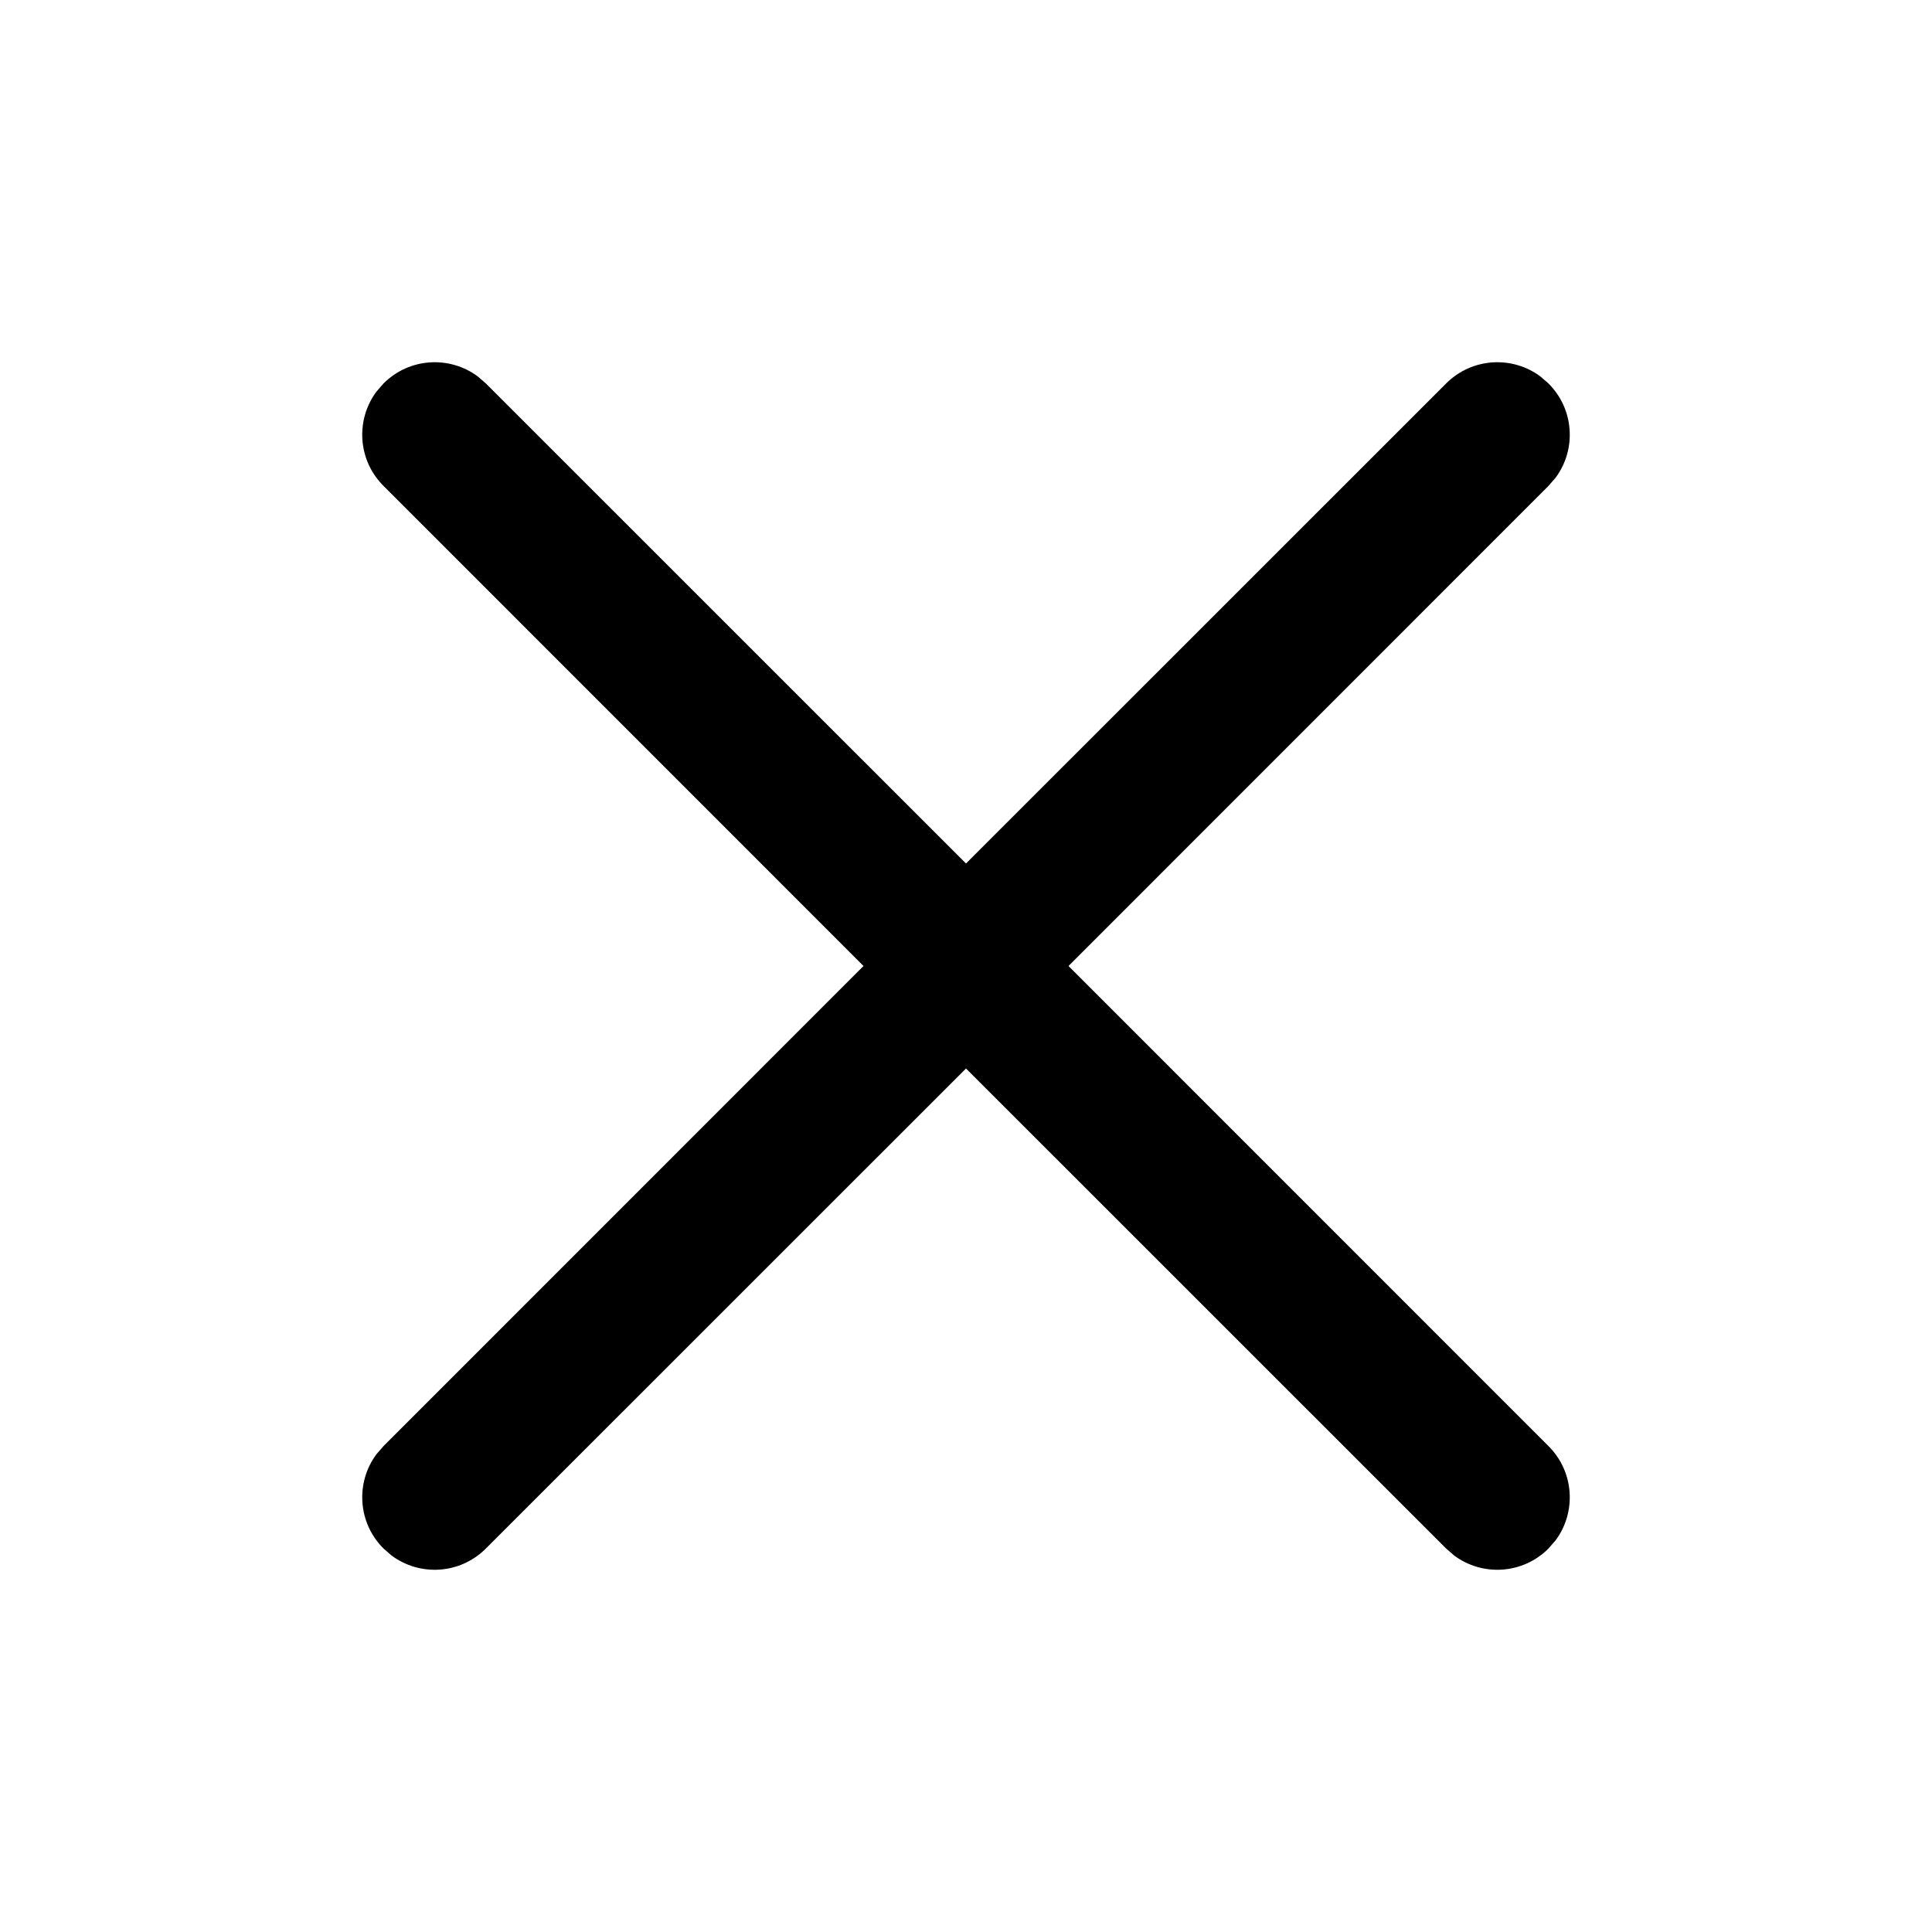
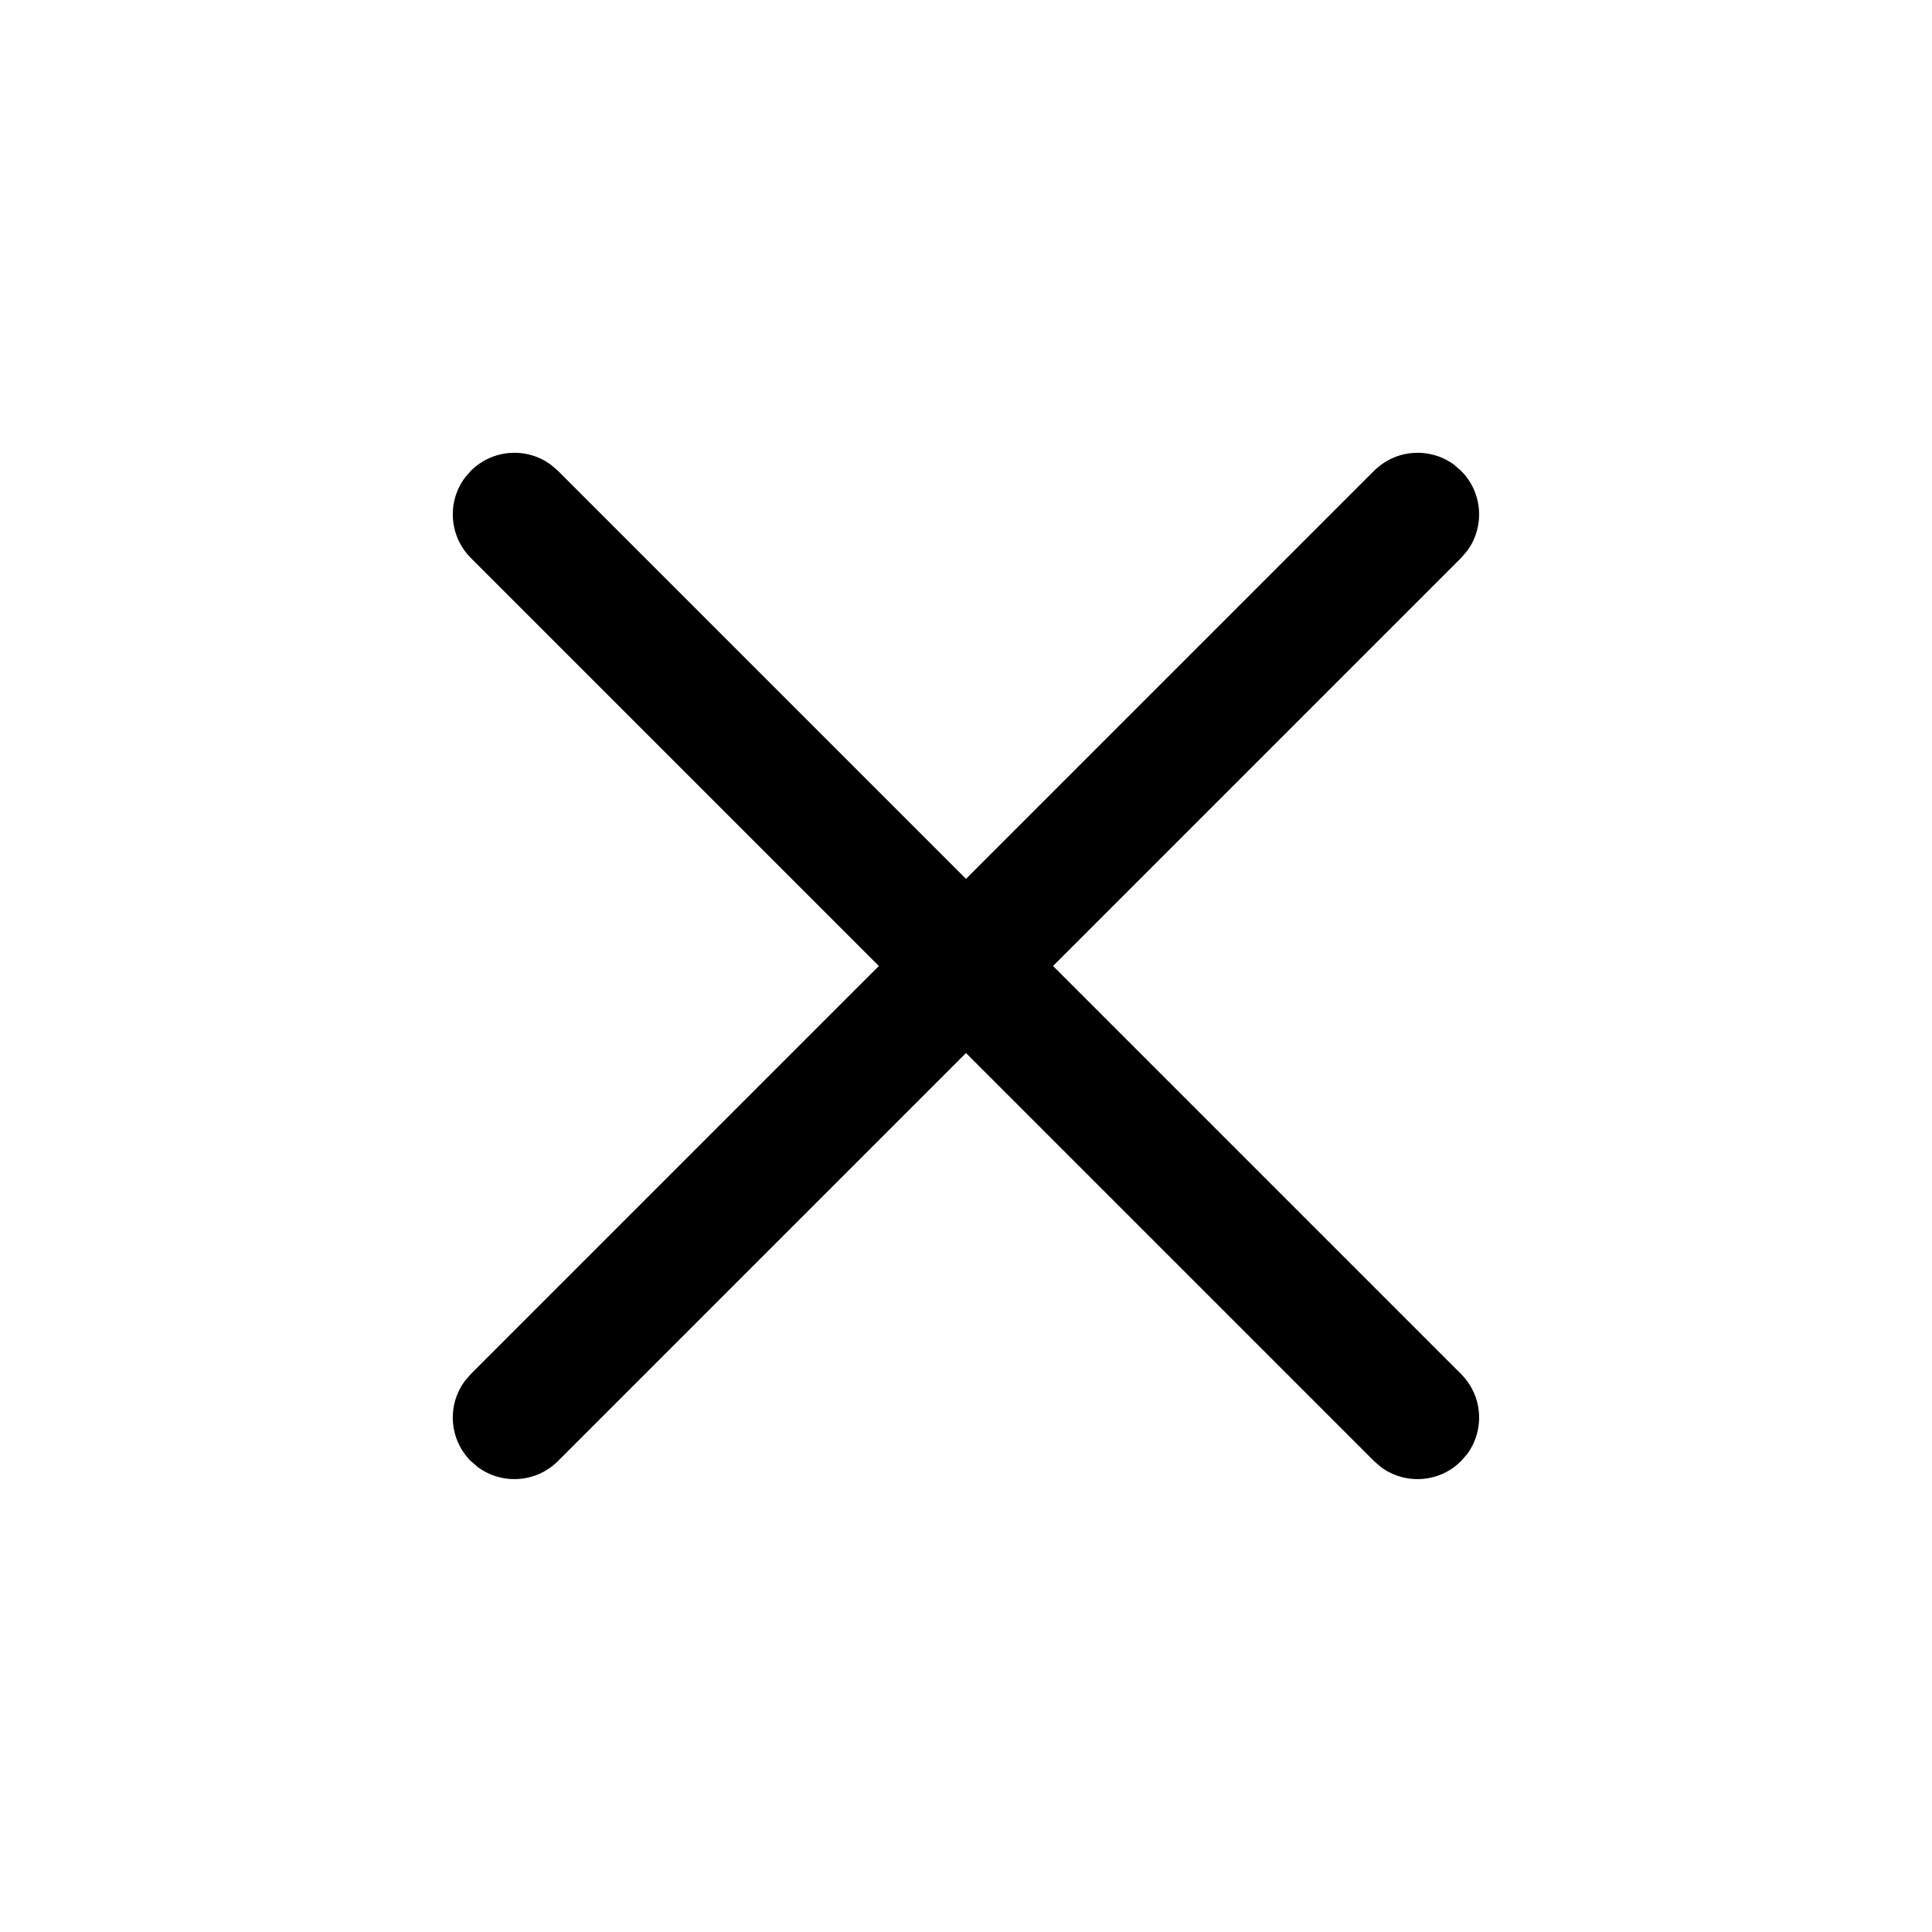
<svg xmlns="http://www.w3.org/2000/svg" width="20" height="20" viewBox="0 0 20 20" fill="none" version="1.1" id="svg1">
  <defs id="defs1" />
-   <path d="M3.897 4.054L3.97 3.97C4.236 3.703 4.653 3.679 4.946 3.897L5.03 3.97L10 8.939L14.97 3.97C15.236 3.703 15.653 3.679 15.946 3.897L16.03 3.97C16.297 4.236 16.321 4.653 16.103 4.946L16.03 5.03L11.061 10L16.03 14.97C16.297 15.236 16.321 15.653 16.103 15.946L16.03 16.03C15.764 16.297 15.347 16.321 15.054 16.103L14.97 16.03L10 11.061L5.03 16.03C4.764 16.297 4.347 16.321 4.054 16.103L3.97 16.03C3.703 15.764 3.679 15.347 3.897 15.054L3.97 14.97L8.939 10L3.97 5.03C3.703 4.764 3.679 4.347 3.897 4.054L3.97 3.97L3.897 4.054Z" fill="#000000" id="path1" />
+   <path d="m 4.812,4.946 0.062,-0.072 C 5.101,4.648 5.455,4.627 5.704,4.812 l 0.072,0.062 4.224,4.224 4.224,-4.224 c 0.226,-0.226 0.58,-0.247 0.83,-0.062 l 0.071,0.062 c 0.226,0.226 0.247,0.58 0.062,0.83 l -0.062,0.072 -4.224,4.224 4.224,4.224 c 0.226,0.226 0.247,0.58 0.062,0.83 l -0.062,0.071 c -0.226,0.226 -0.58,0.247 -0.83,0.062 l -0.071,-0.062 -4.224,-4.224 -4.224,4.224 c -0.226,0.226 -0.58,0.247 -0.83,0.062 l -0.072,-0.062 C 4.648,14.899 4.627,14.545 4.812,14.296 L 4.874,14.224 9.098,10 4.874,5.776 C 4.648,5.549 4.627,5.195 4.812,4.946 l 0.062,-0.072 z" fill="#000000" id="path1" style="stroke-width:0.85" />
</svg>
